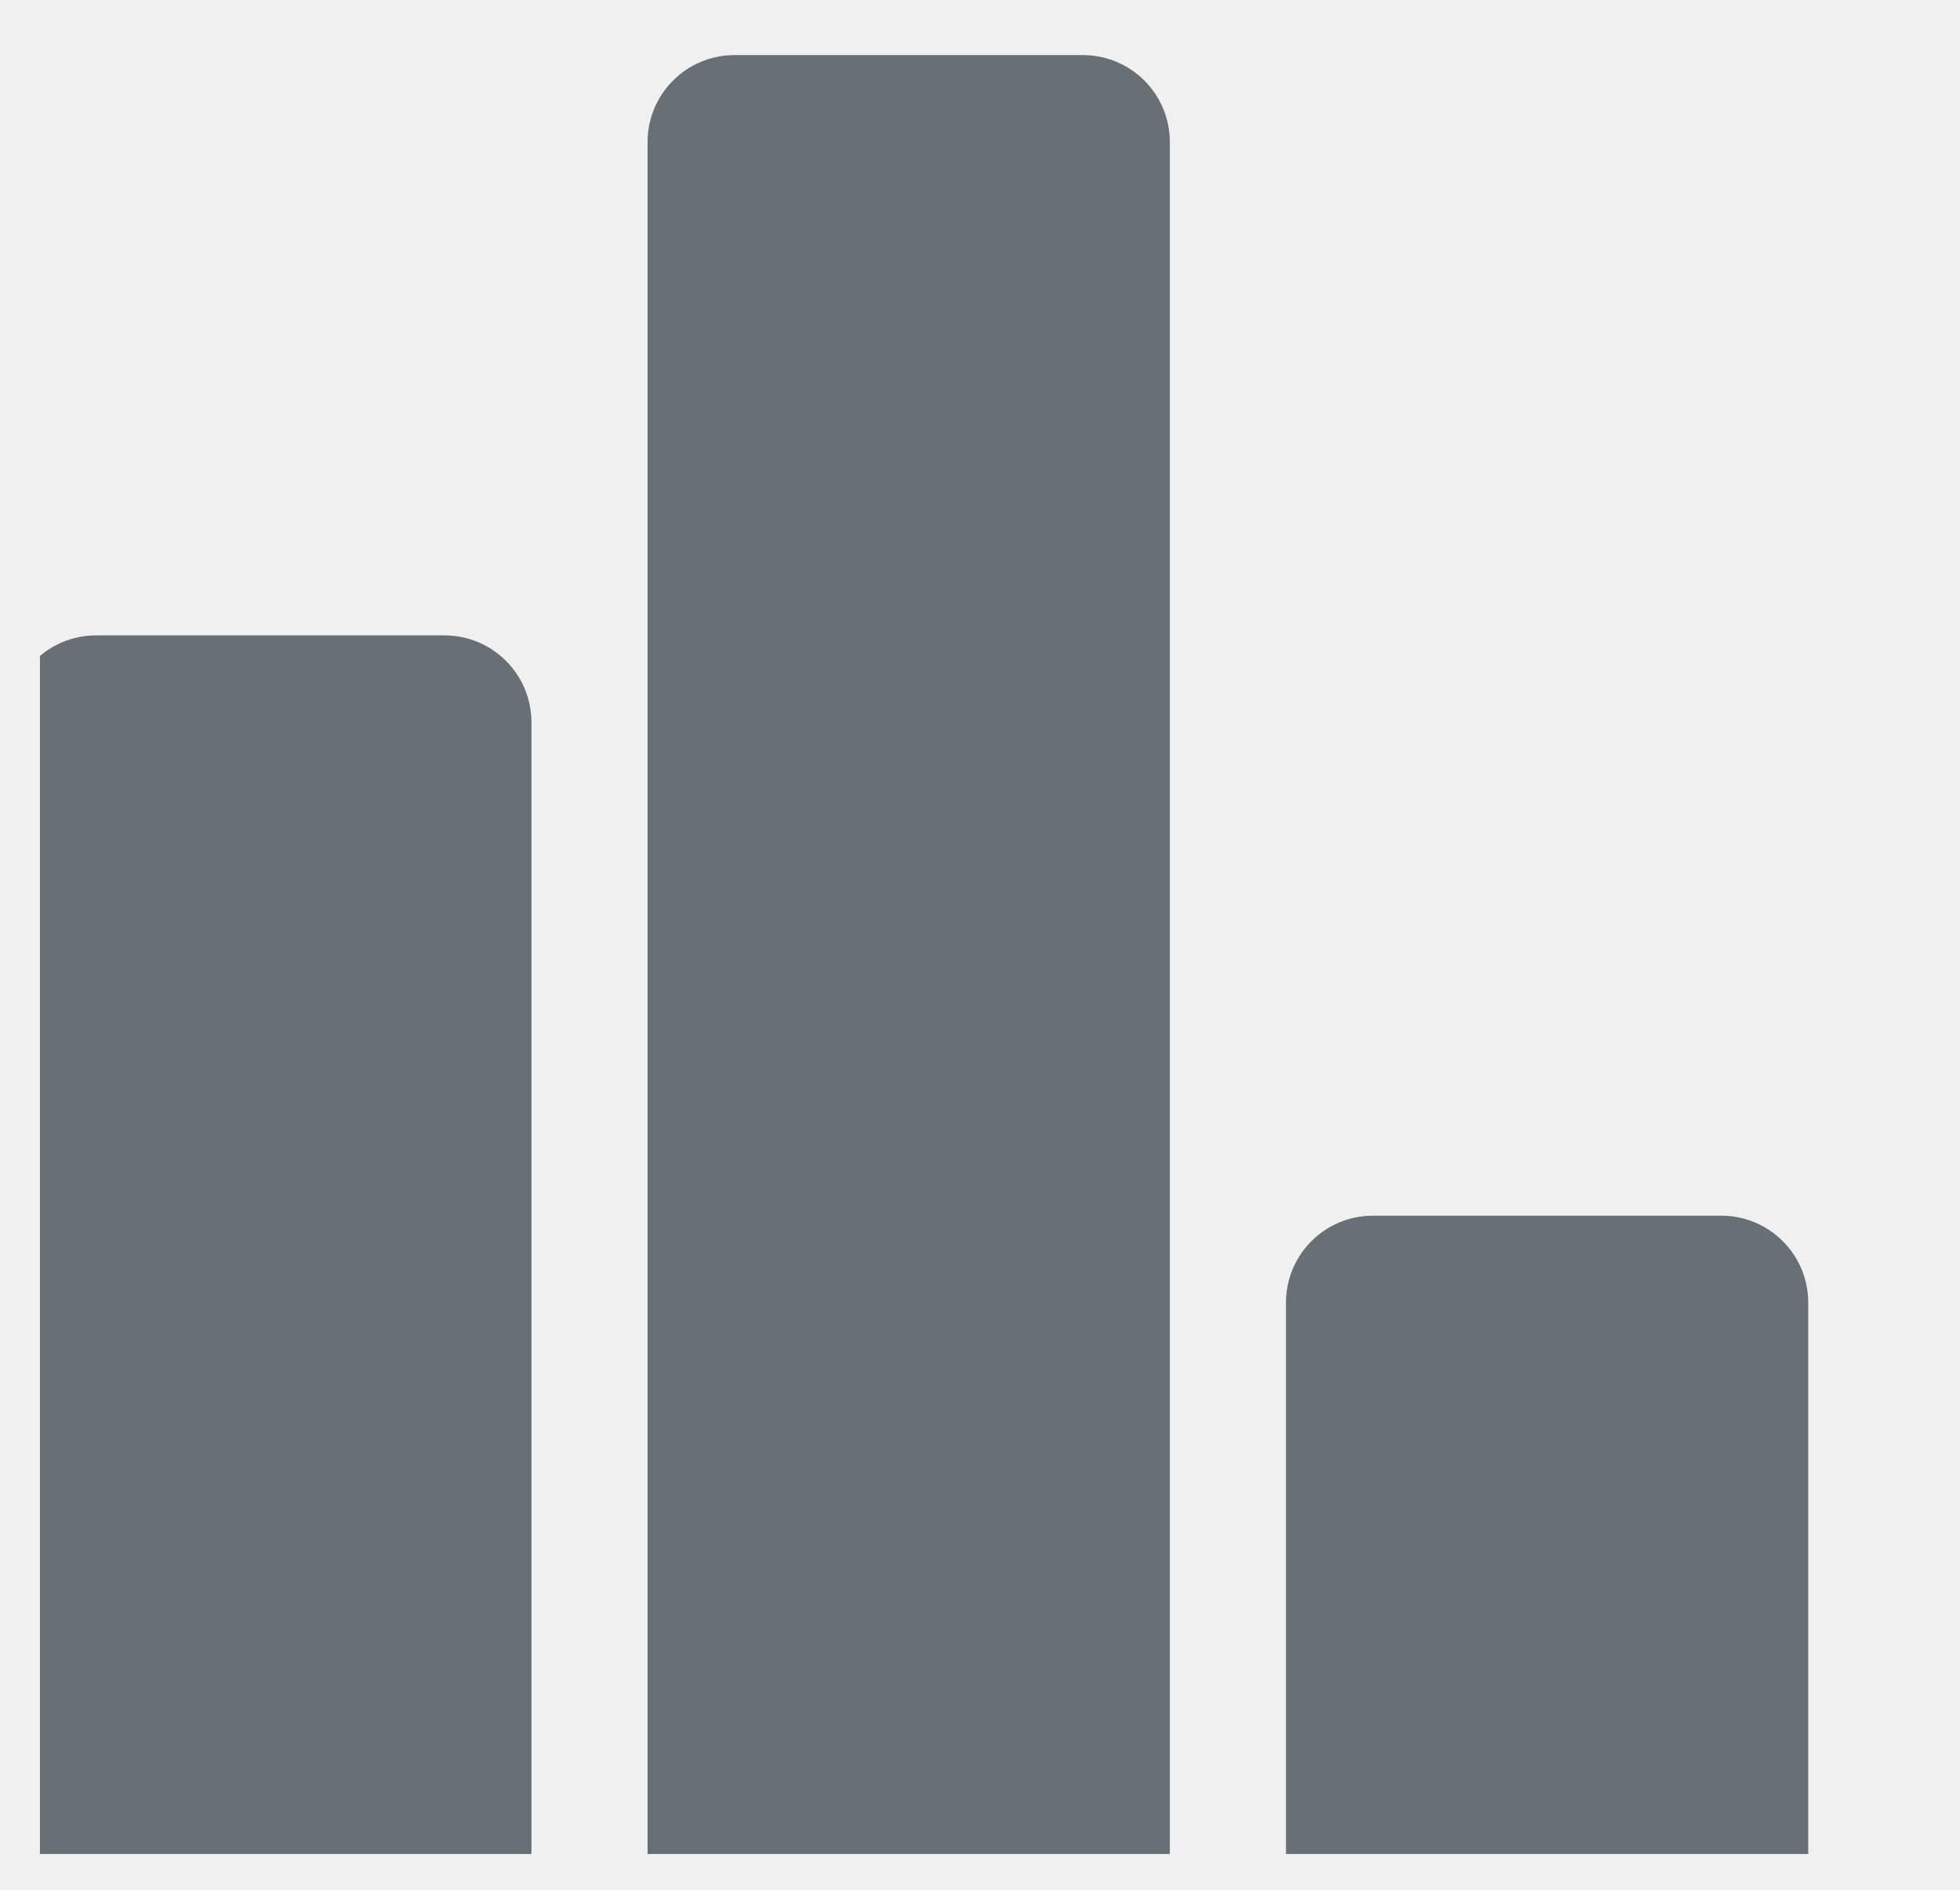
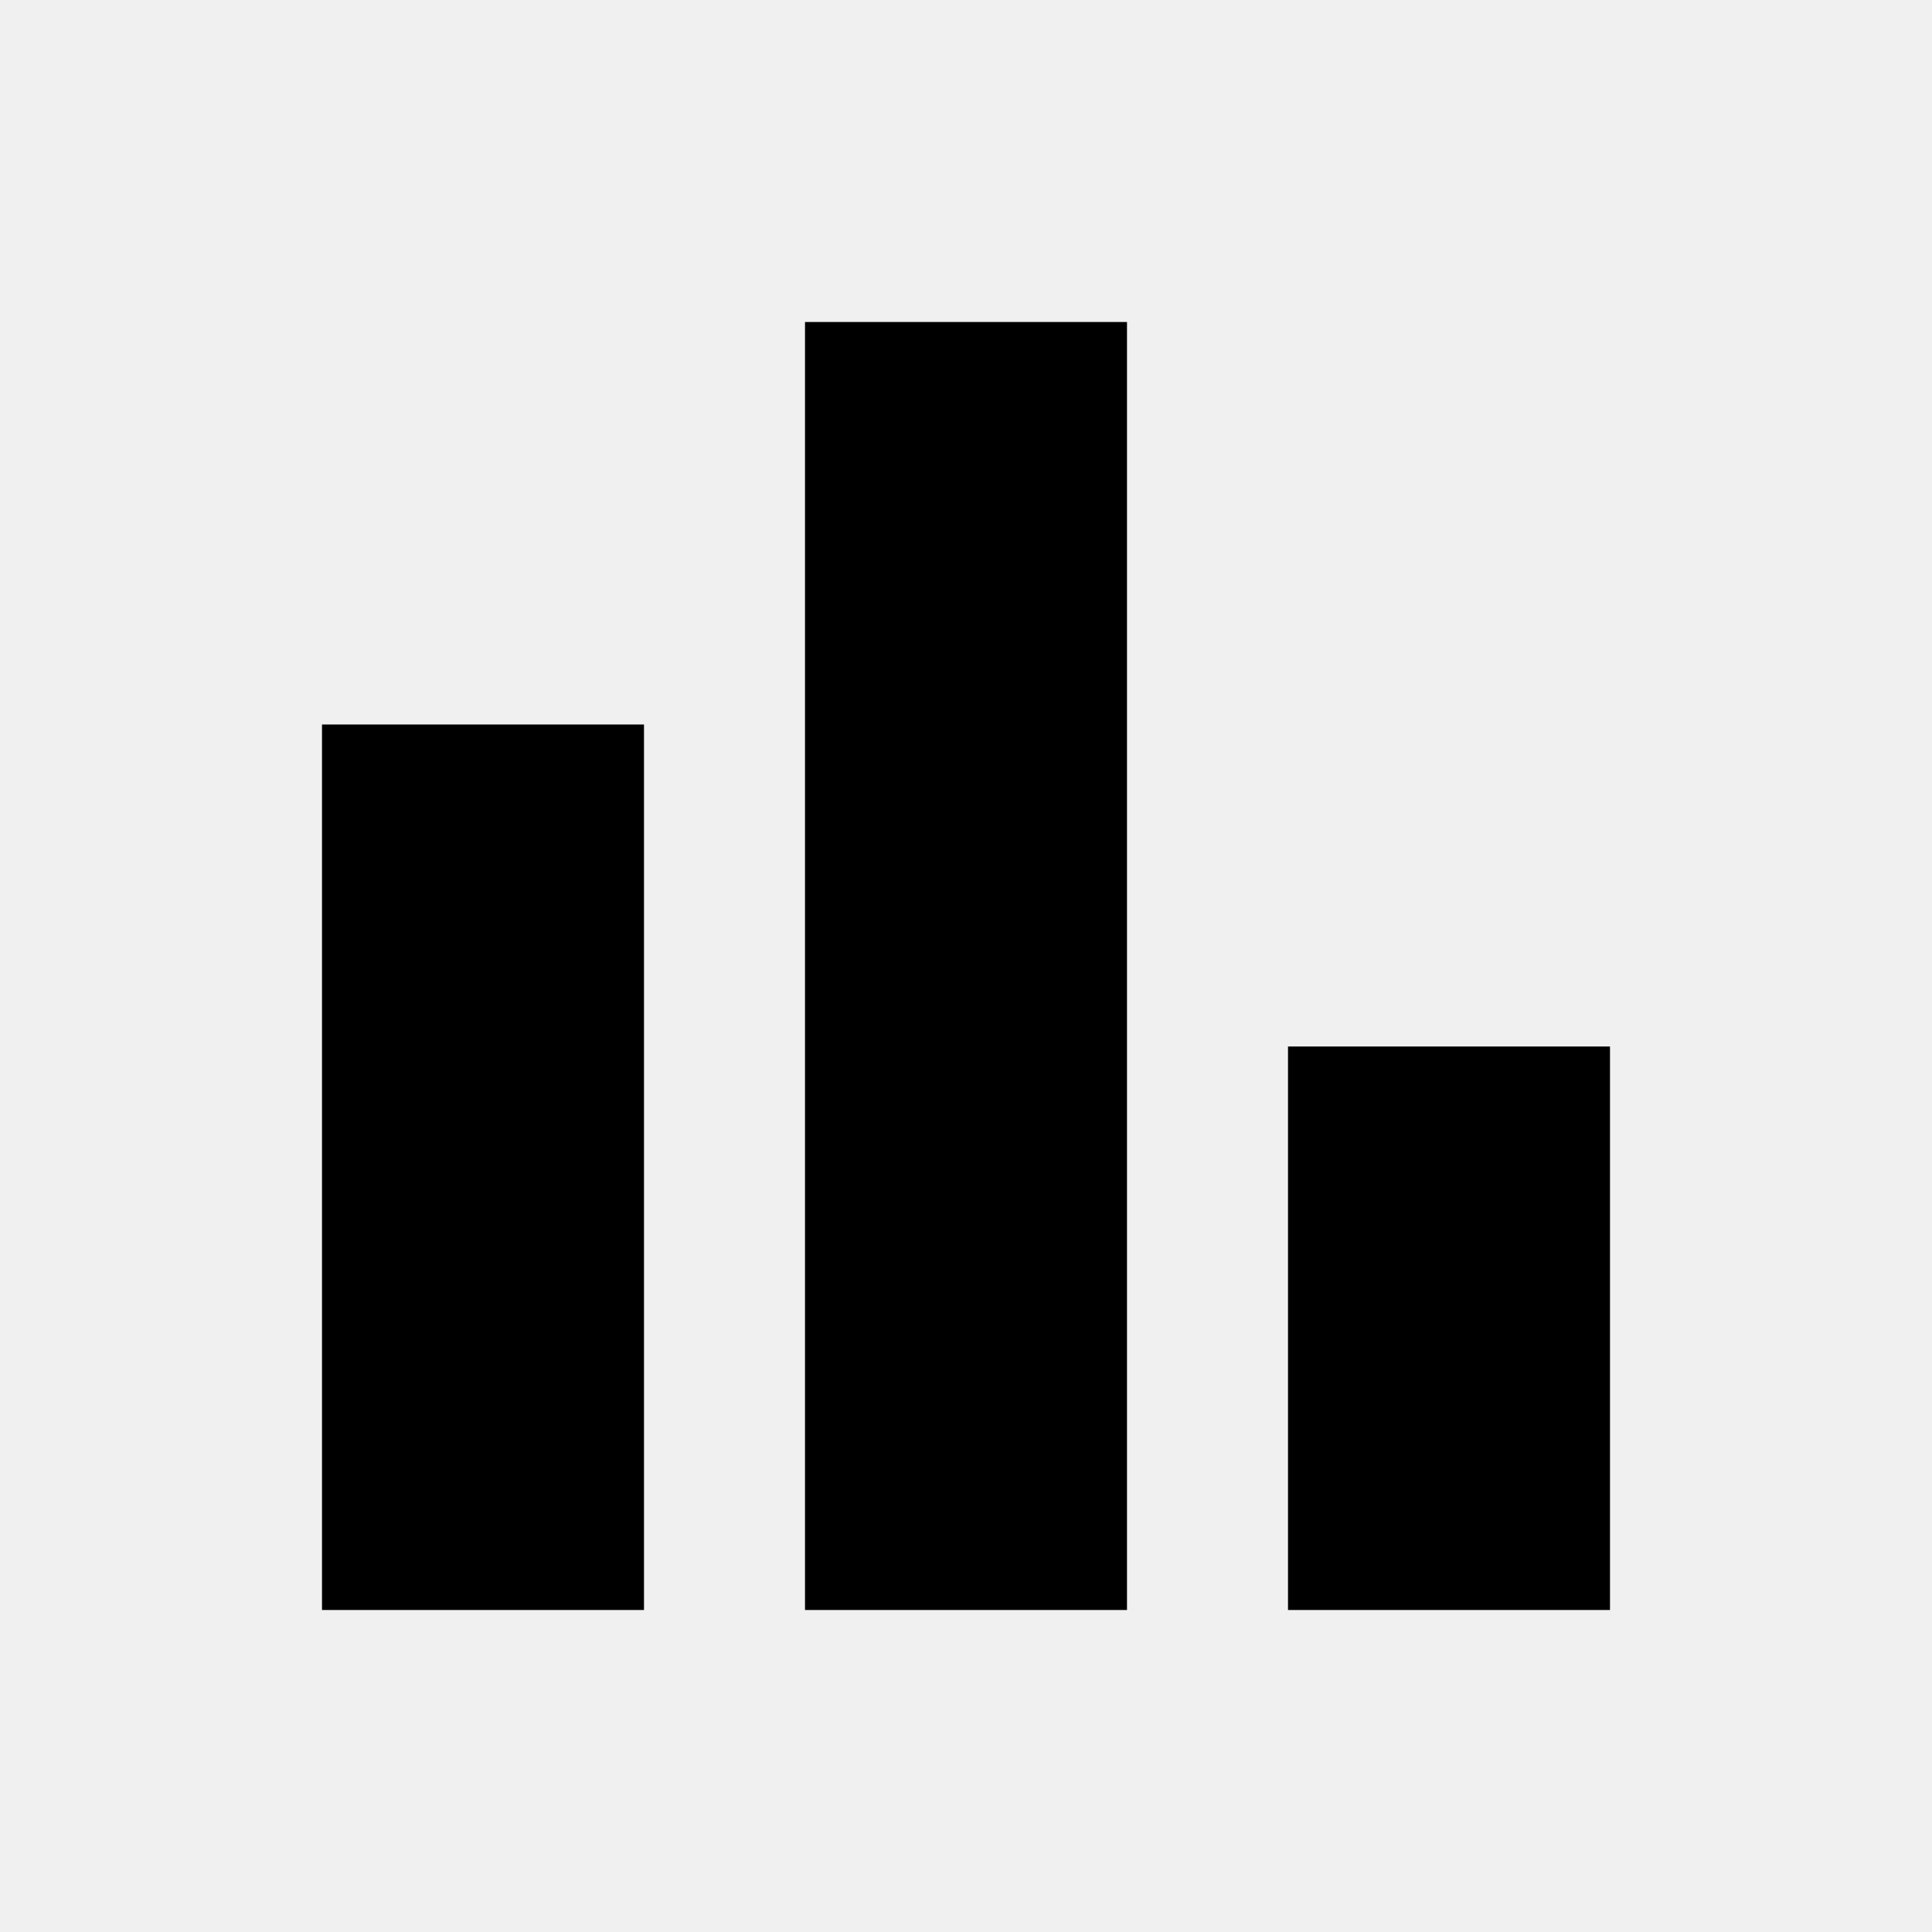
- <svg xmlns="http://www.w3.org/2000/svg" width="28" height="27" viewBox="0 0 28 27" fill="none">
-   <g clip-path="url(#clip0_390_976)">
-     <path d="M9.251 2.03C9.251 1.343 9.807 0.787 10.494 0.787H15.469C16.156 0.787 16.712 1.343 16.712 2.03V26.489H9.251V2.03Z" fill="#686F75" />
-     <path d="M0.13 10.321C0.13 9.634 0.687 9.078 1.374 9.078H6.349C7.036 9.078 7.592 9.634 7.592 10.321V26.489H0.13V10.321Z" fill="#686F75" />
-     <path d="M18.371 18.612C18.371 17.925 18.927 17.369 19.614 17.369H24.589C25.276 17.369 25.832 17.925 25.832 18.612V26.489H18.371V18.612Z" fill="#686F75" />
-   </g>
-   <defs>
-     <clipPath id="clip0_390_976">
-       <rect width="26.531" height="26.531" fill="white" transform="translate(0.570419 0.372009)" />
-     </clipPath>
-   </defs>
+ <svg xmlns="http://www.w3.org/2000/svg" height="24px" viewBox="0 -960 960 960" width="24px" fill="currentColor">
+   <path d="M640-160v-280h160v280H640Zm-240 0v-640h160v640H400Zm-240 0v-440h160v440H160Z" />
</svg>
